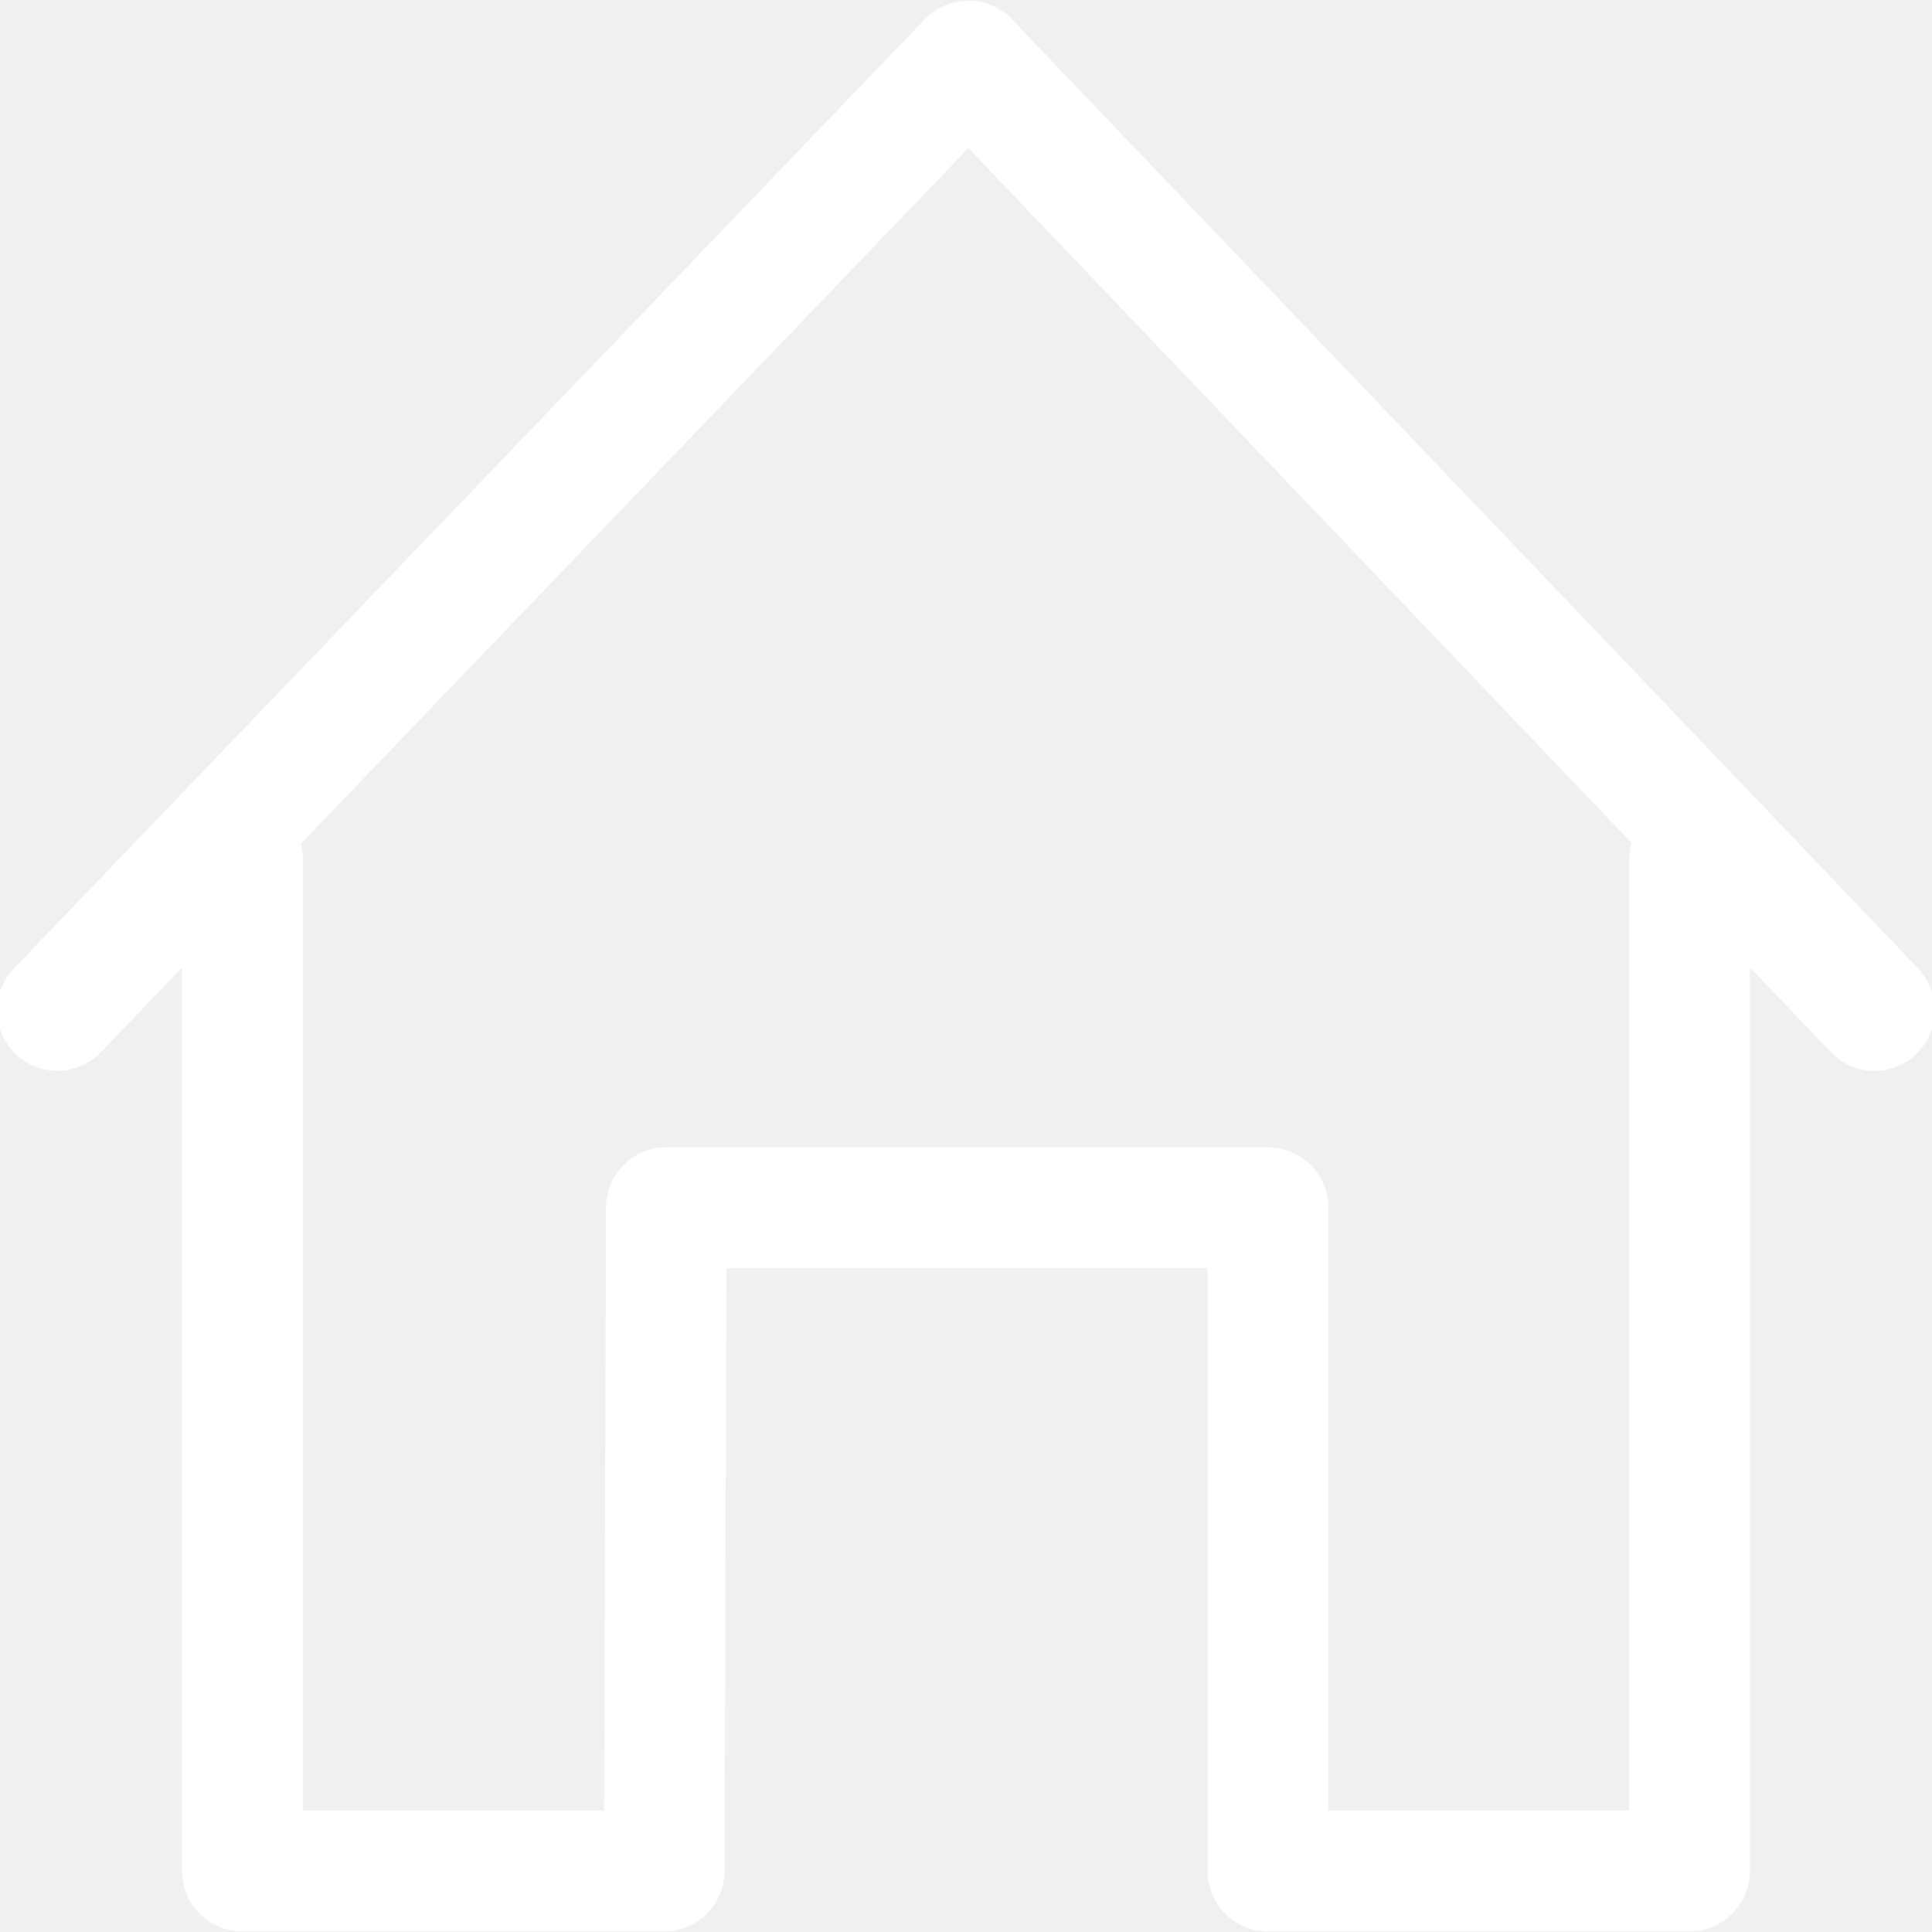
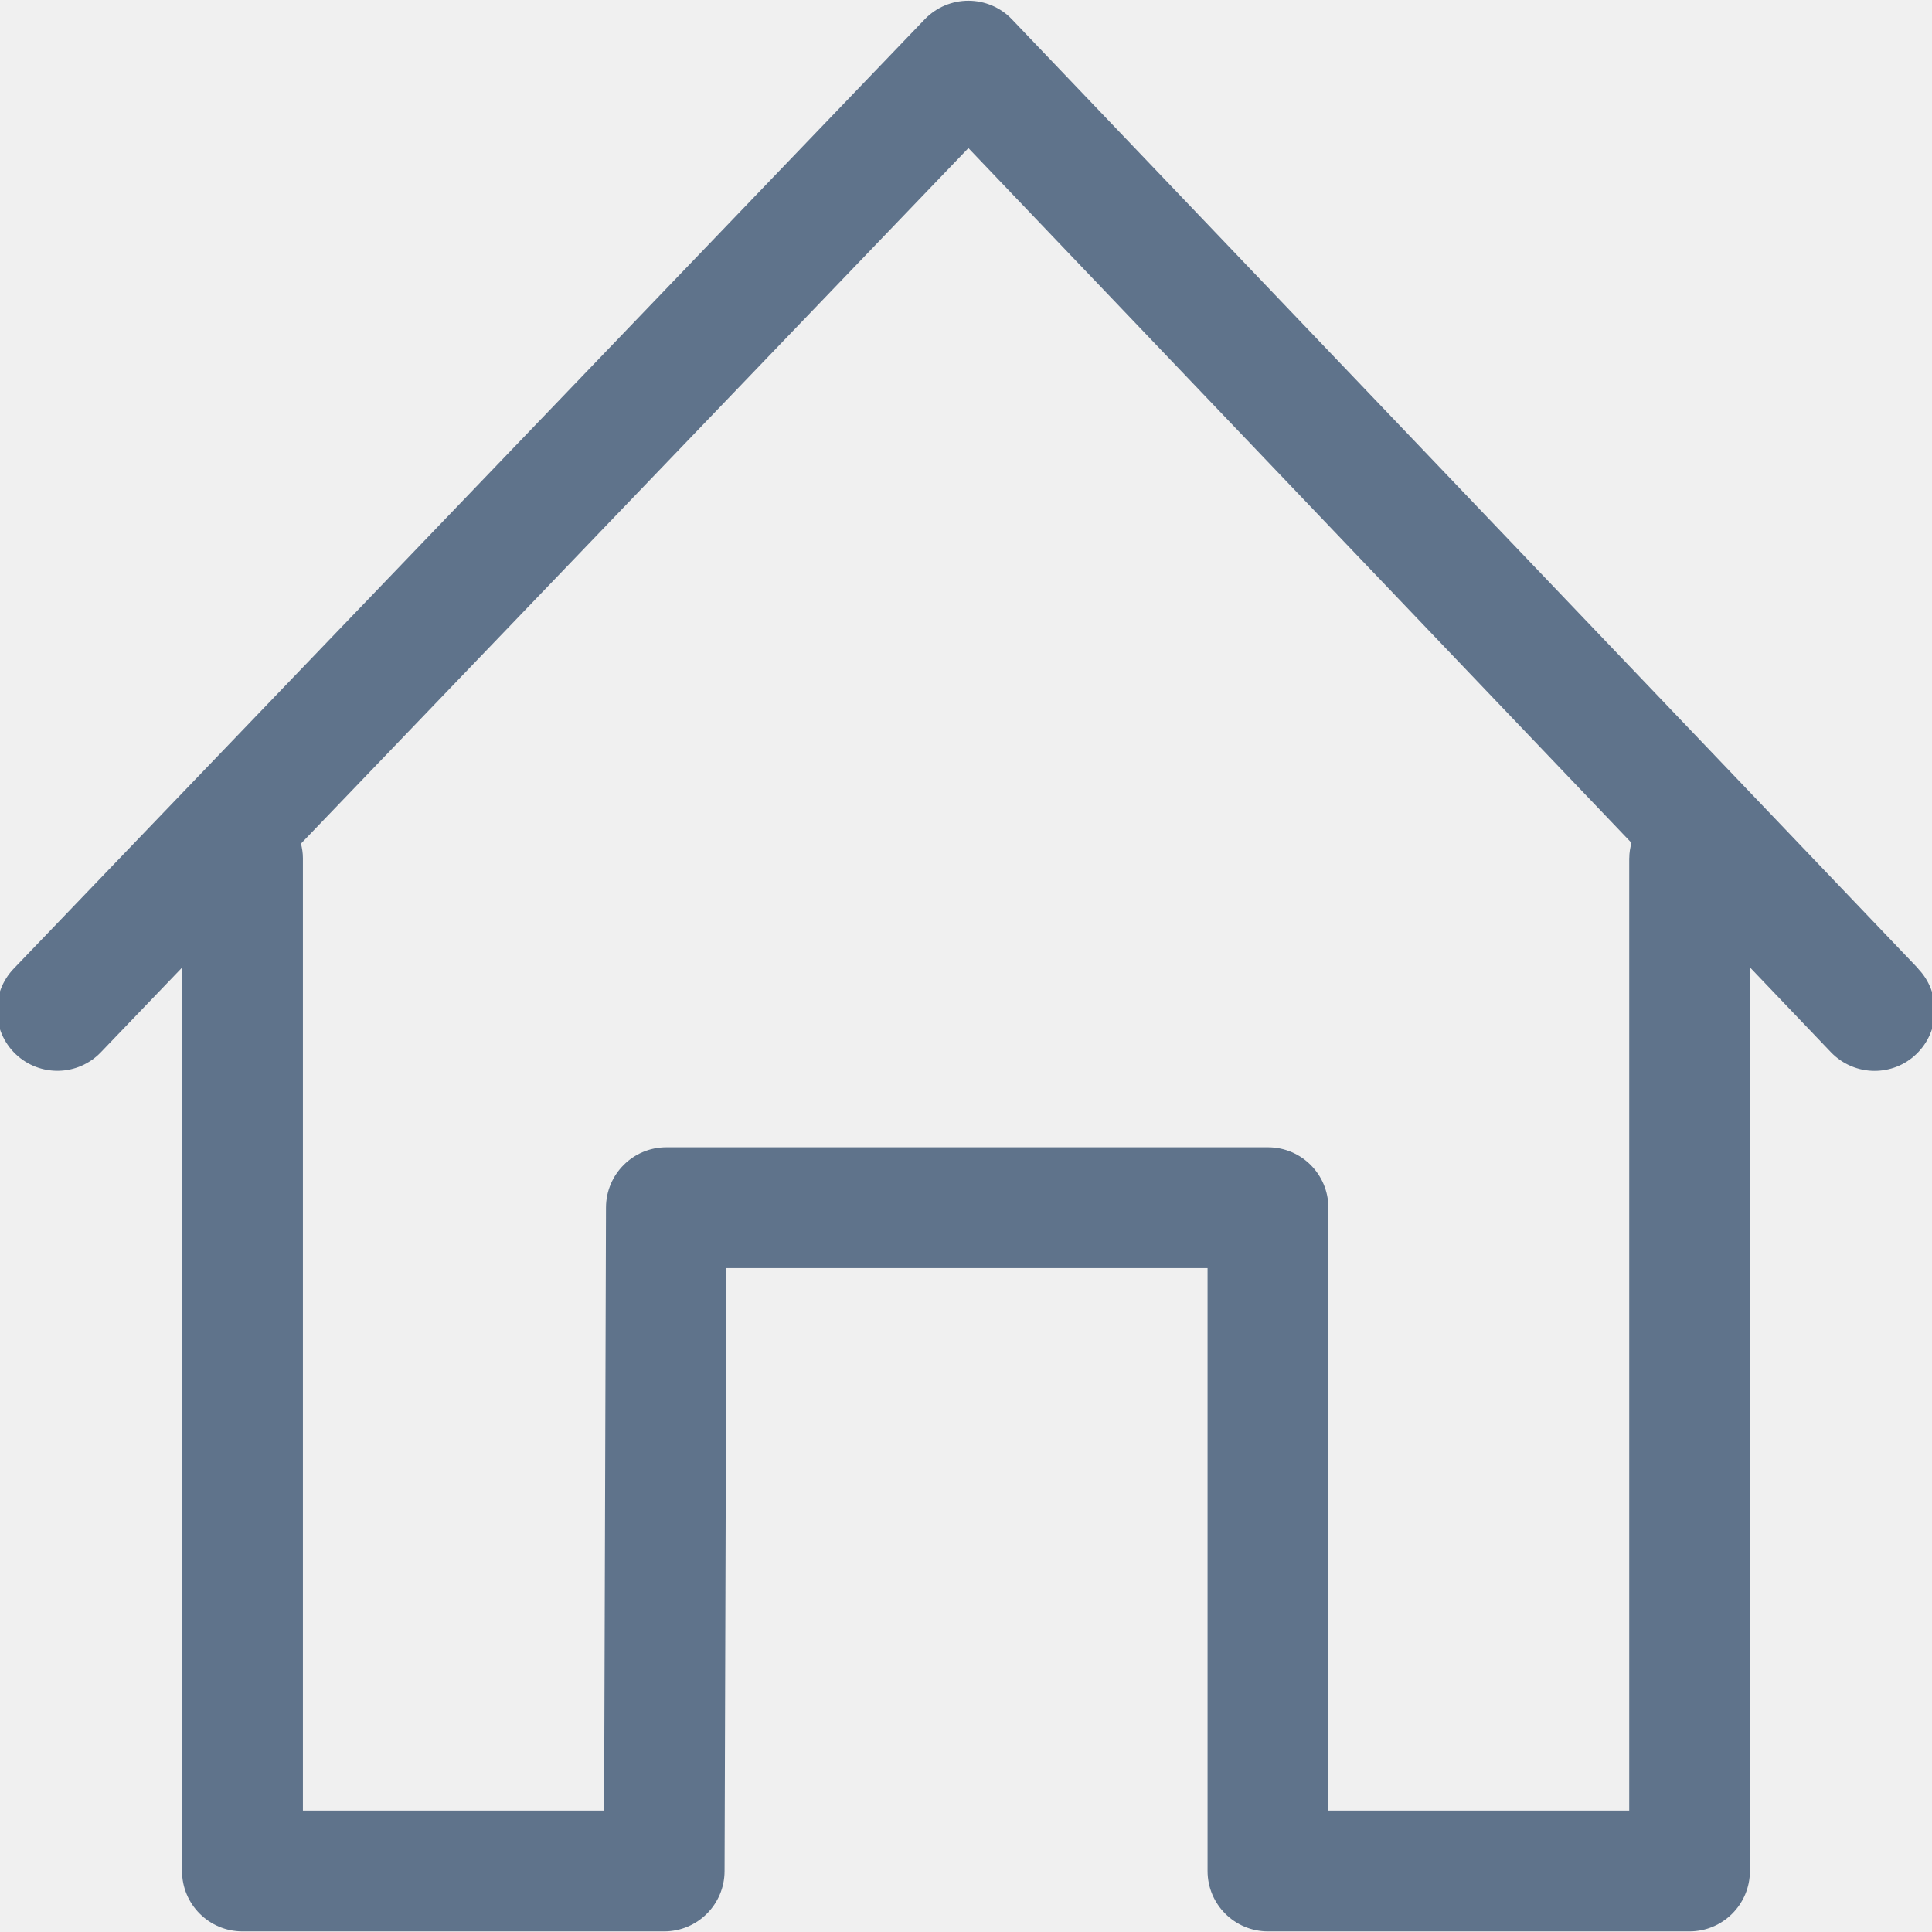
- <svg xmlns="http://www.w3.org/2000/svg" fill="#ffffff" width="20px" height="20px" viewBox="0 0 32 32" version="1.1">
+ <svg xmlns="http://www.w3.org/2000/svg" fill="#5F738B" width="20px" height="20px" viewBox="0 0 32 32" version="1.1">
  <g id="SVGRepo_bgCarrier" stroke-width="0" />
  <g id="SVGRepo_tracerCarrier" stroke-linecap="round" stroke-linejoin="round" />
  <g id="SVGRepo_iconCarrier">
    <path d="M31.772 16.043l-15.012-15.724c-0.189-0.197-0.449-0.307-0.721-0.307s-0.533 0.111-0.722 0.307l-15.089 15.724c-0.383 0.398-0.369 1.031 0.029 1.414 0.399 0.382 1.031 0.371 1.414-0.029l1.344-1.401v14.963c0 0.552 0.448 1 1 1h6.986c0.551 0 0.998-0.445 1-0.997l0.031-9.989h7.969v9.986c0 0.552 0.448 1 1 1h6.983c0.552 0 1-0.448 1-1v-14.968l1.343 1.407c0.197 0.204 0.459 0.308 0.722 0.308 0.249 0 0.499-0.092 0.692-0.279 0.398-0.382 0.411-1.015 0.029-1.413zM26.985 14.213v15.776h-4.983v-9.986c0-0.552-0.448-1-1-1h-9.965c-0.551 0-0.998 0.445-1 0.997l-0.031 9.989h-4.989v-15.777c0-0.082-0.013-0.162-0.032-0.239l11.055-11.52 10.982 11.507c-0.021 0.081-0.036 0.165-0.036 0.252z" />
  </g>
</svg>
